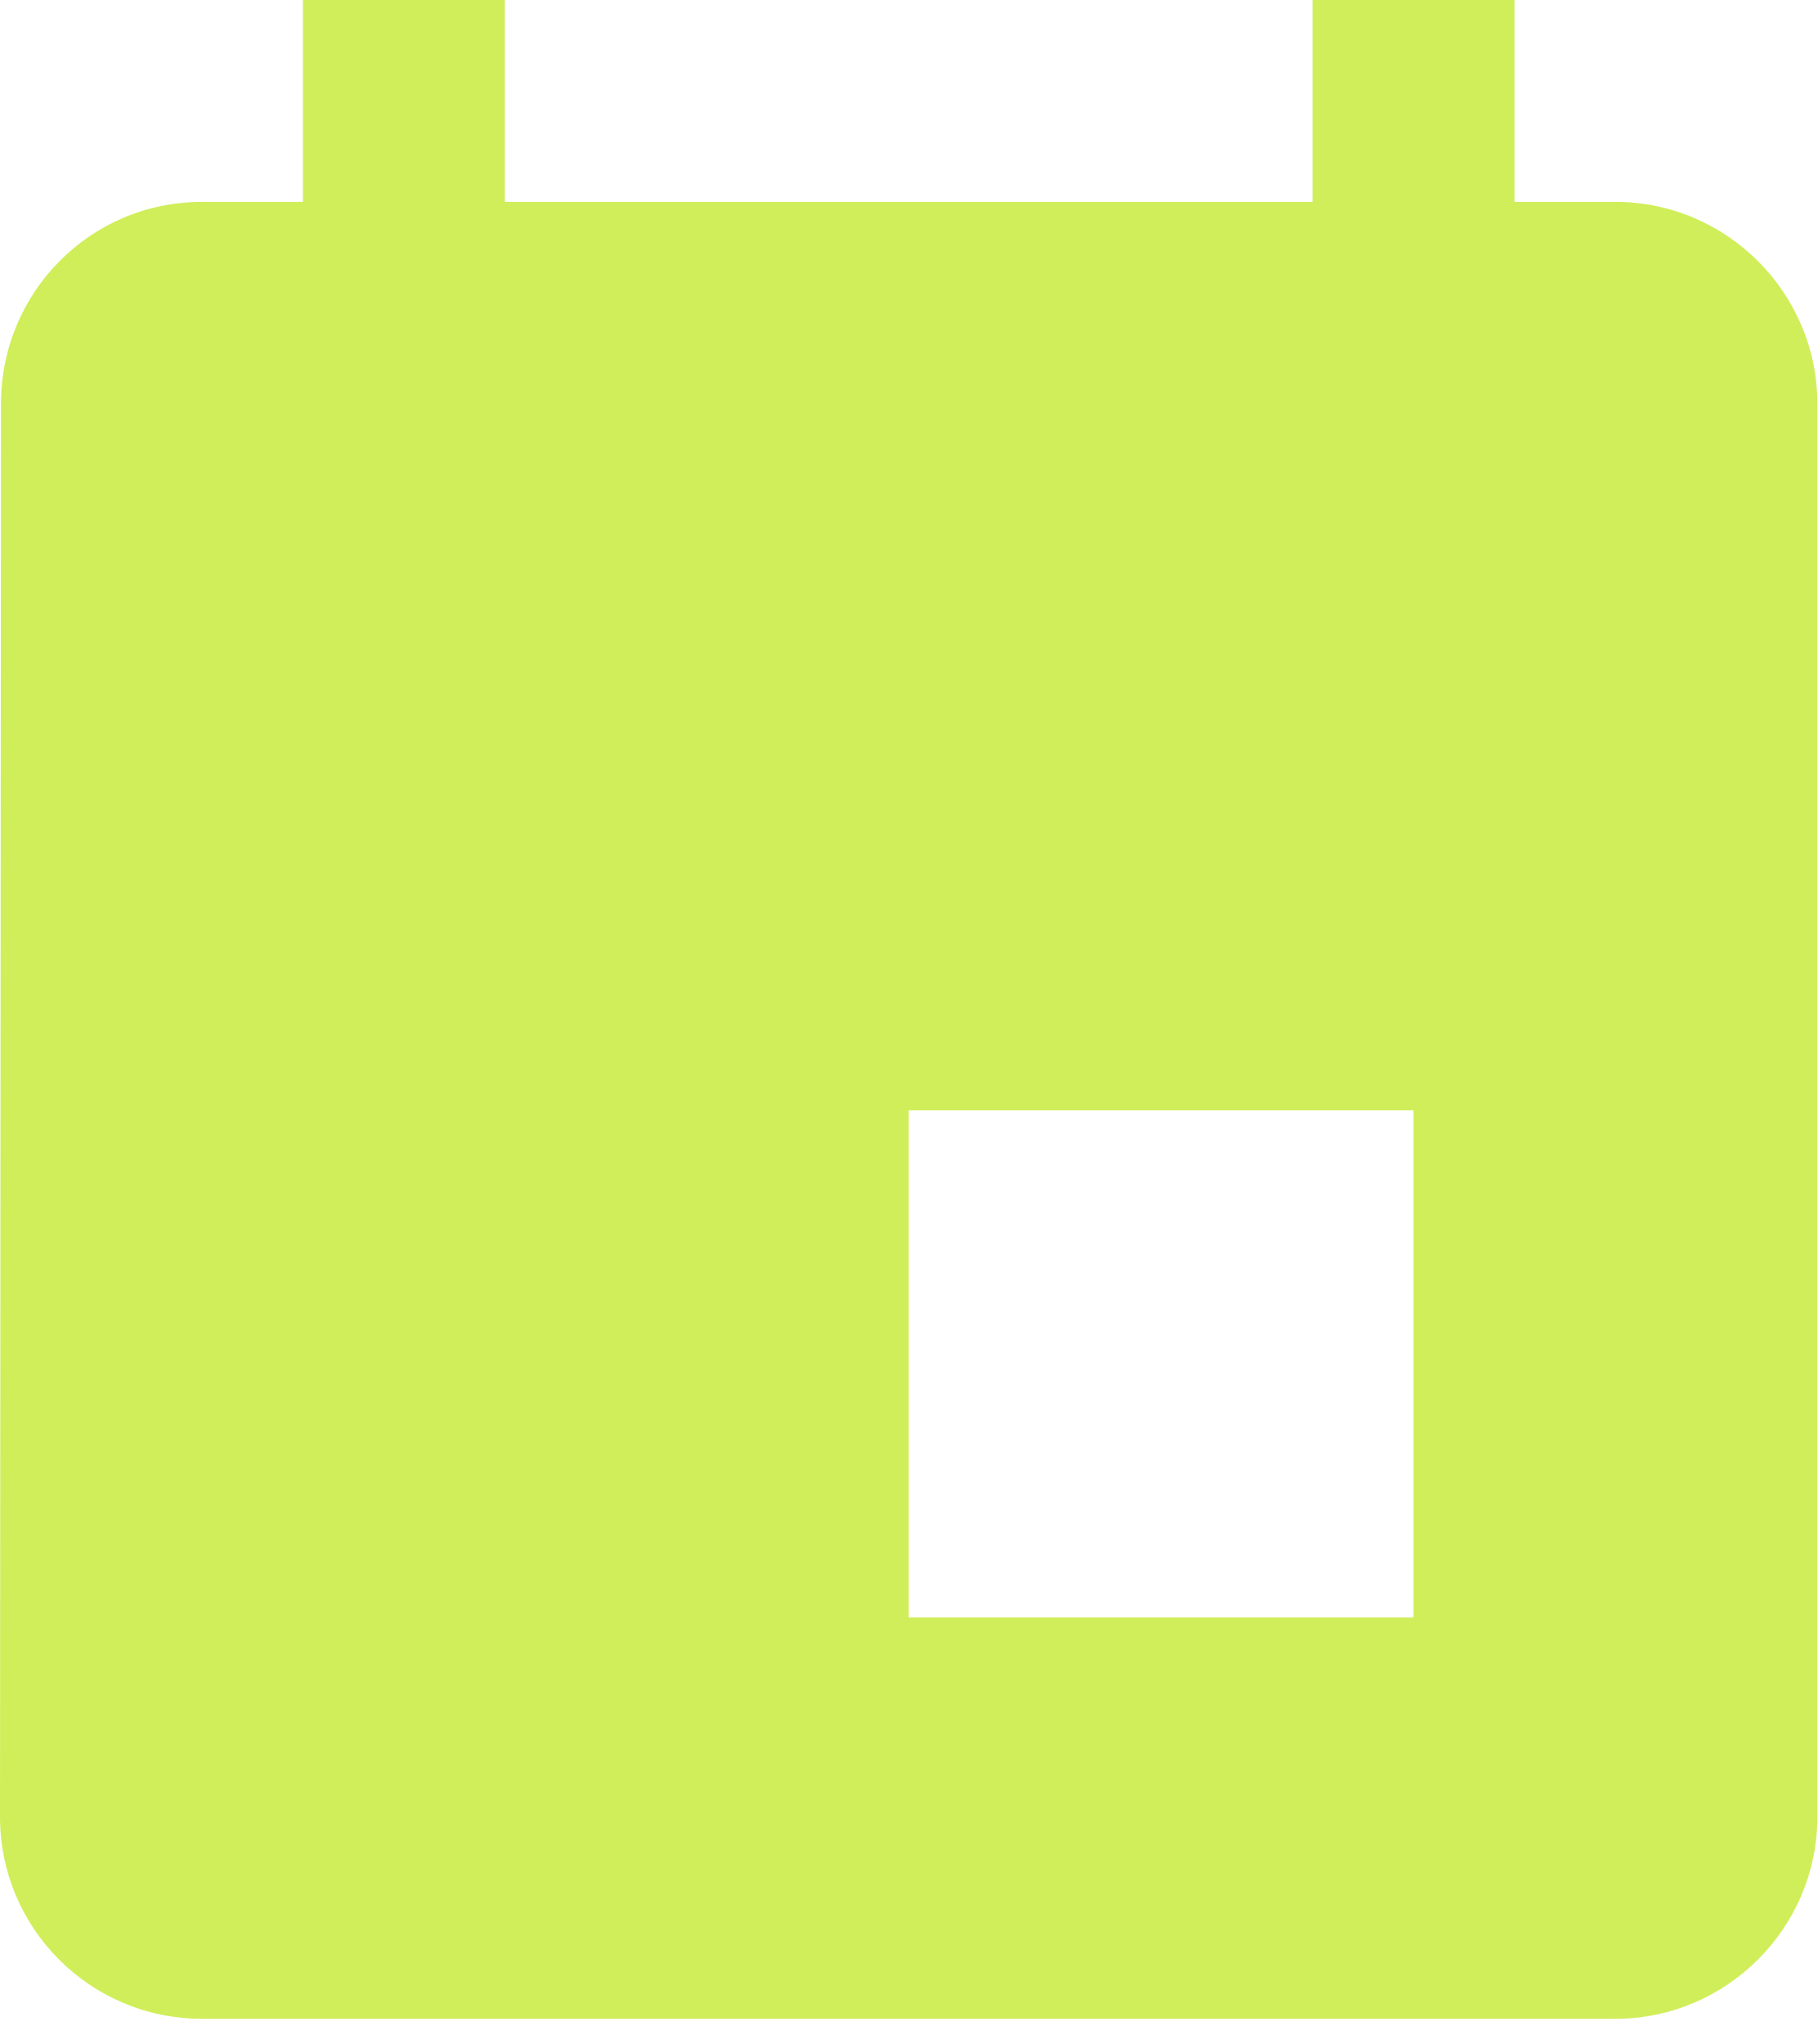
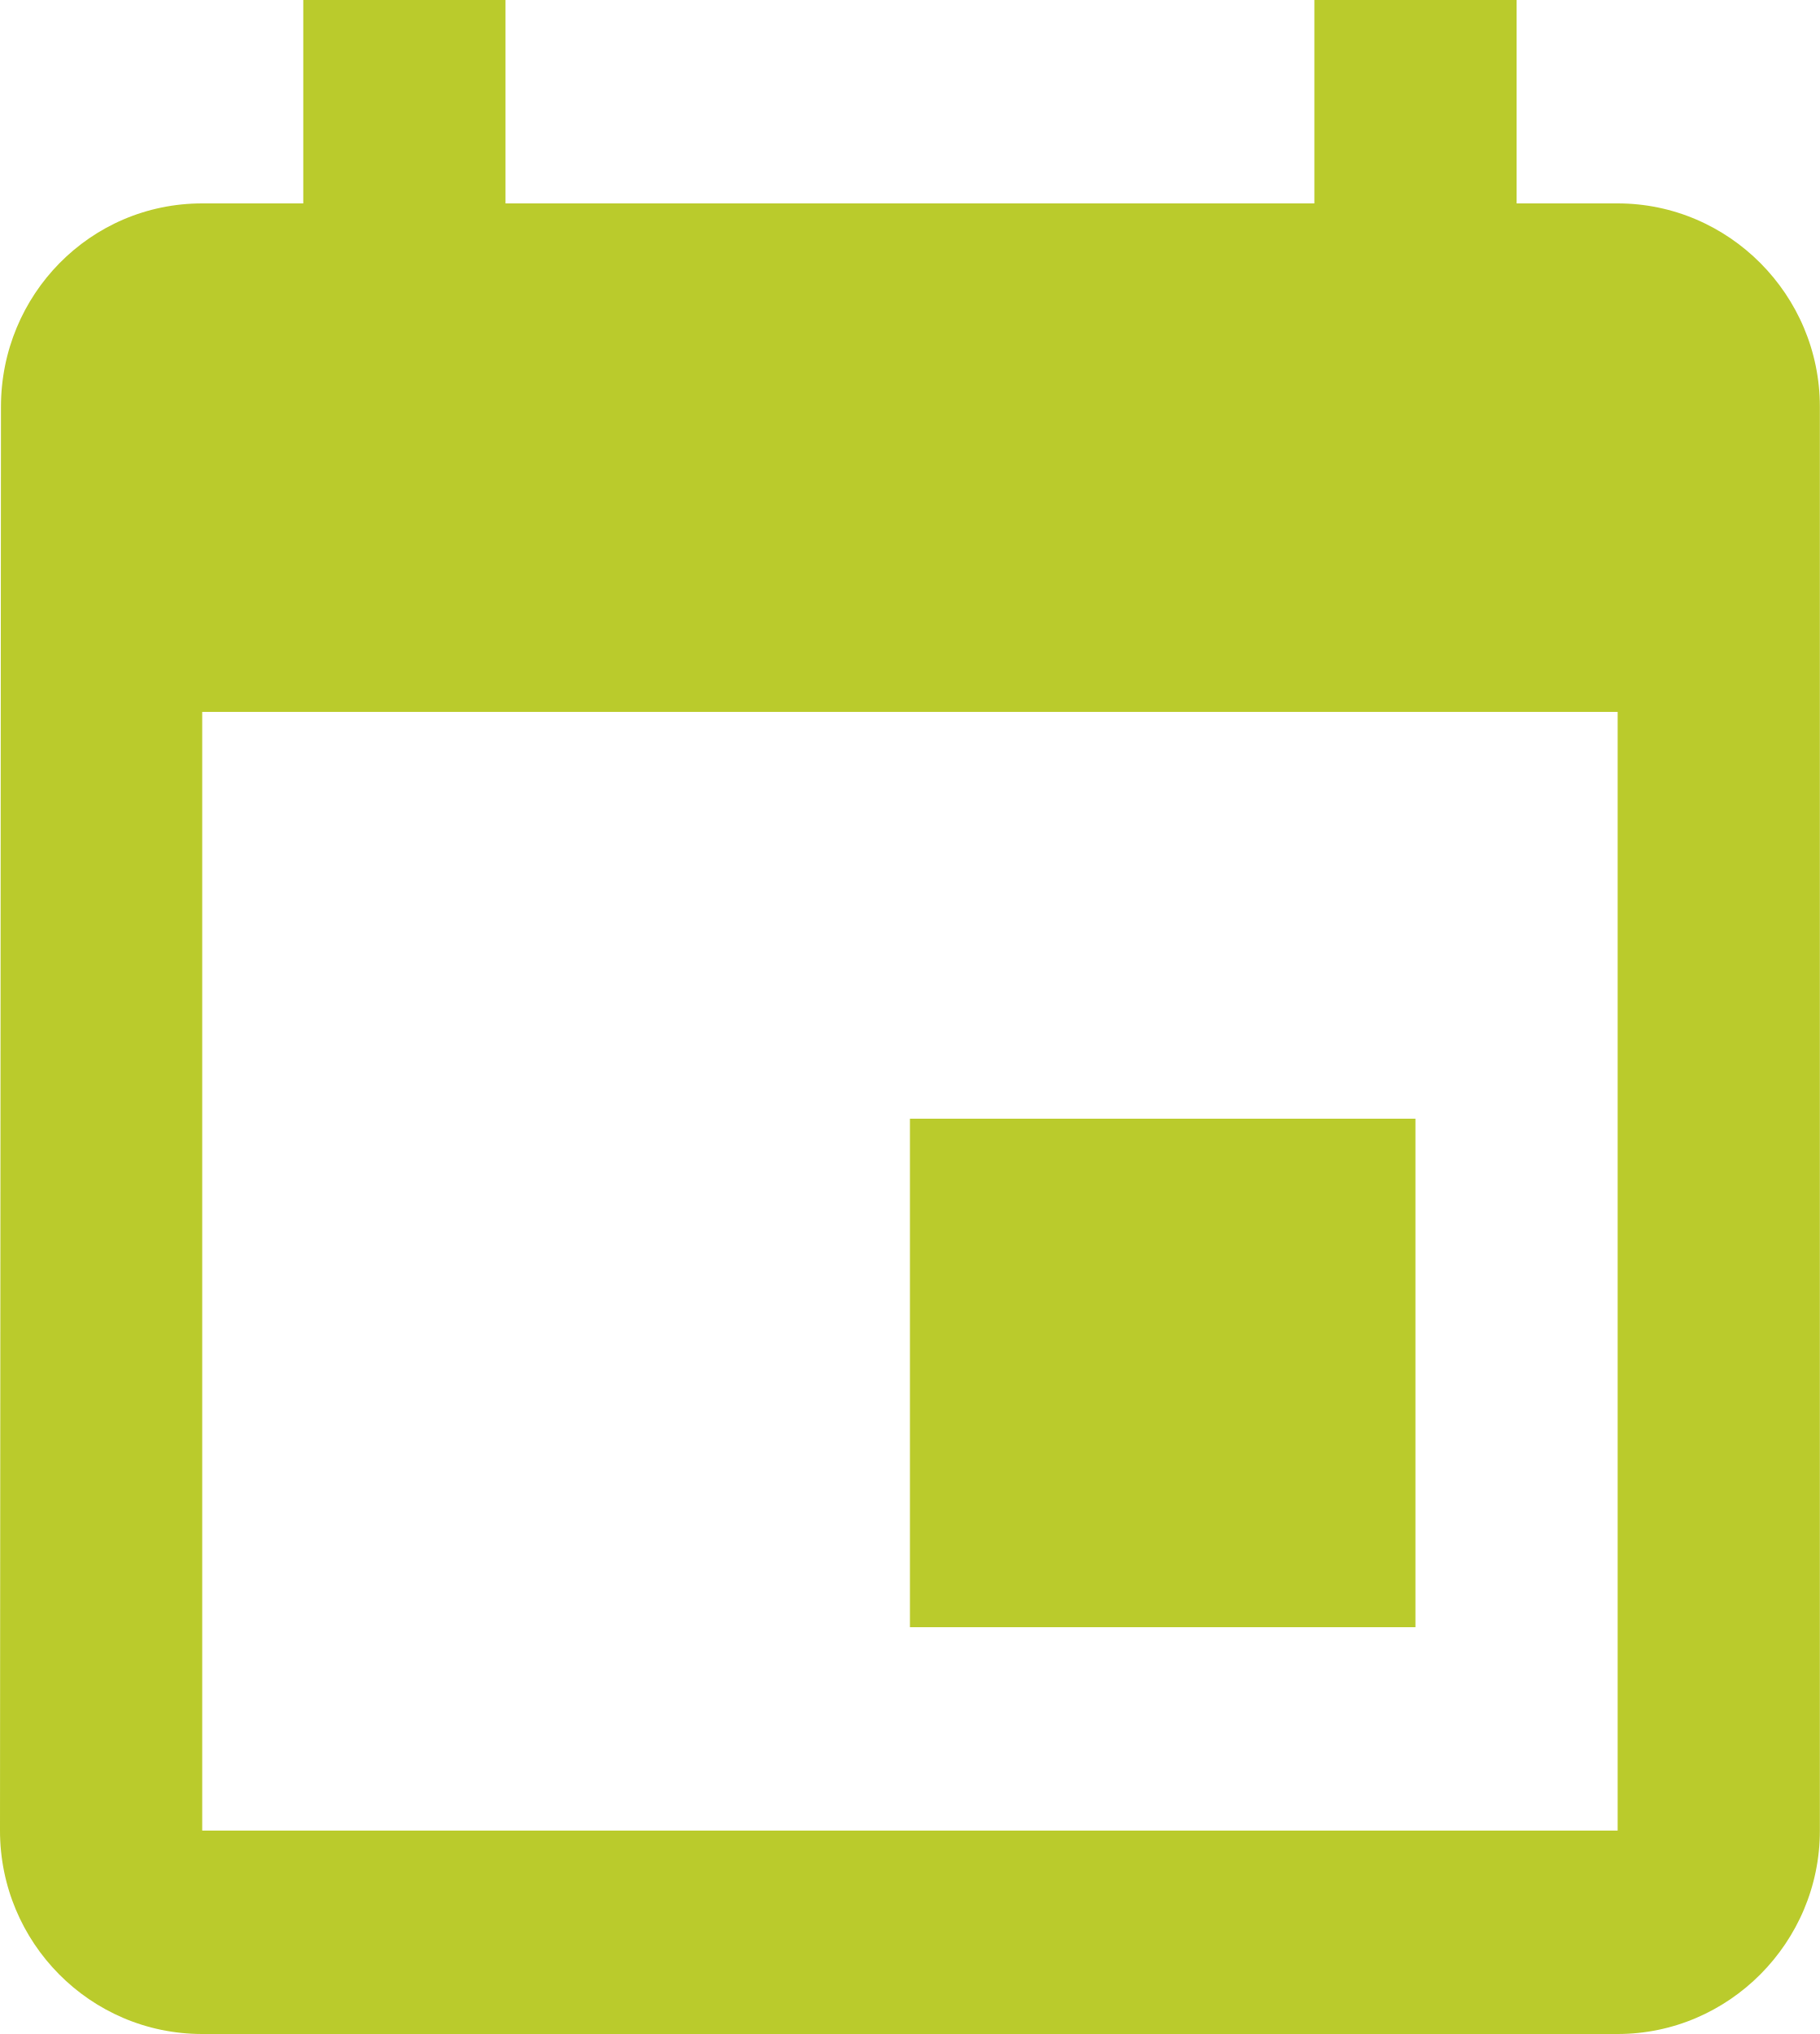
- <svg xmlns="http://www.w3.org/2000/svg" width="24" height="27" viewBox="0 0 24 27" fill="none">
-   <path d="M17.333 0V2.667H6.667V0H4V2.667H2.667C1.187 2.667 0.013 3.867 0.013 5.333L0 24C0 25.467 1.187 26.667 2.667 26.667H21.333C22.8 26.667 24 25.467 24 24V5.333C24 3.867 22.8 2.667 21.333 2.667H20V0H17.333ZM18.667 21.366H12V14.667H18.667V21.366Z" fill="#D0EE5A" />
+ <svg xmlns="http://www.w3.org/2000/svg" width="17" height="19" viewBox="0 0 17 19" fill="none">
+   <path d="M13.222 10.45H8.5V15.2H13.222V10.45ZM12.278 0V1.9H4.722V0H2.833V1.9H1.889C0.841 1.9 0.009 2.755 0.009 3.8L0 17.1C0 18.145 0.841 19 1.889 19H15.111C16.15 19 17 18.145 17 17.1V3.8C17 2.755 16.15 1.9 15.111 1.9H14.167V0H12.278ZM15.111 17.1H1.889V6.65H15.111V17.1Z" fill="#BACB2C" />
</svg>
